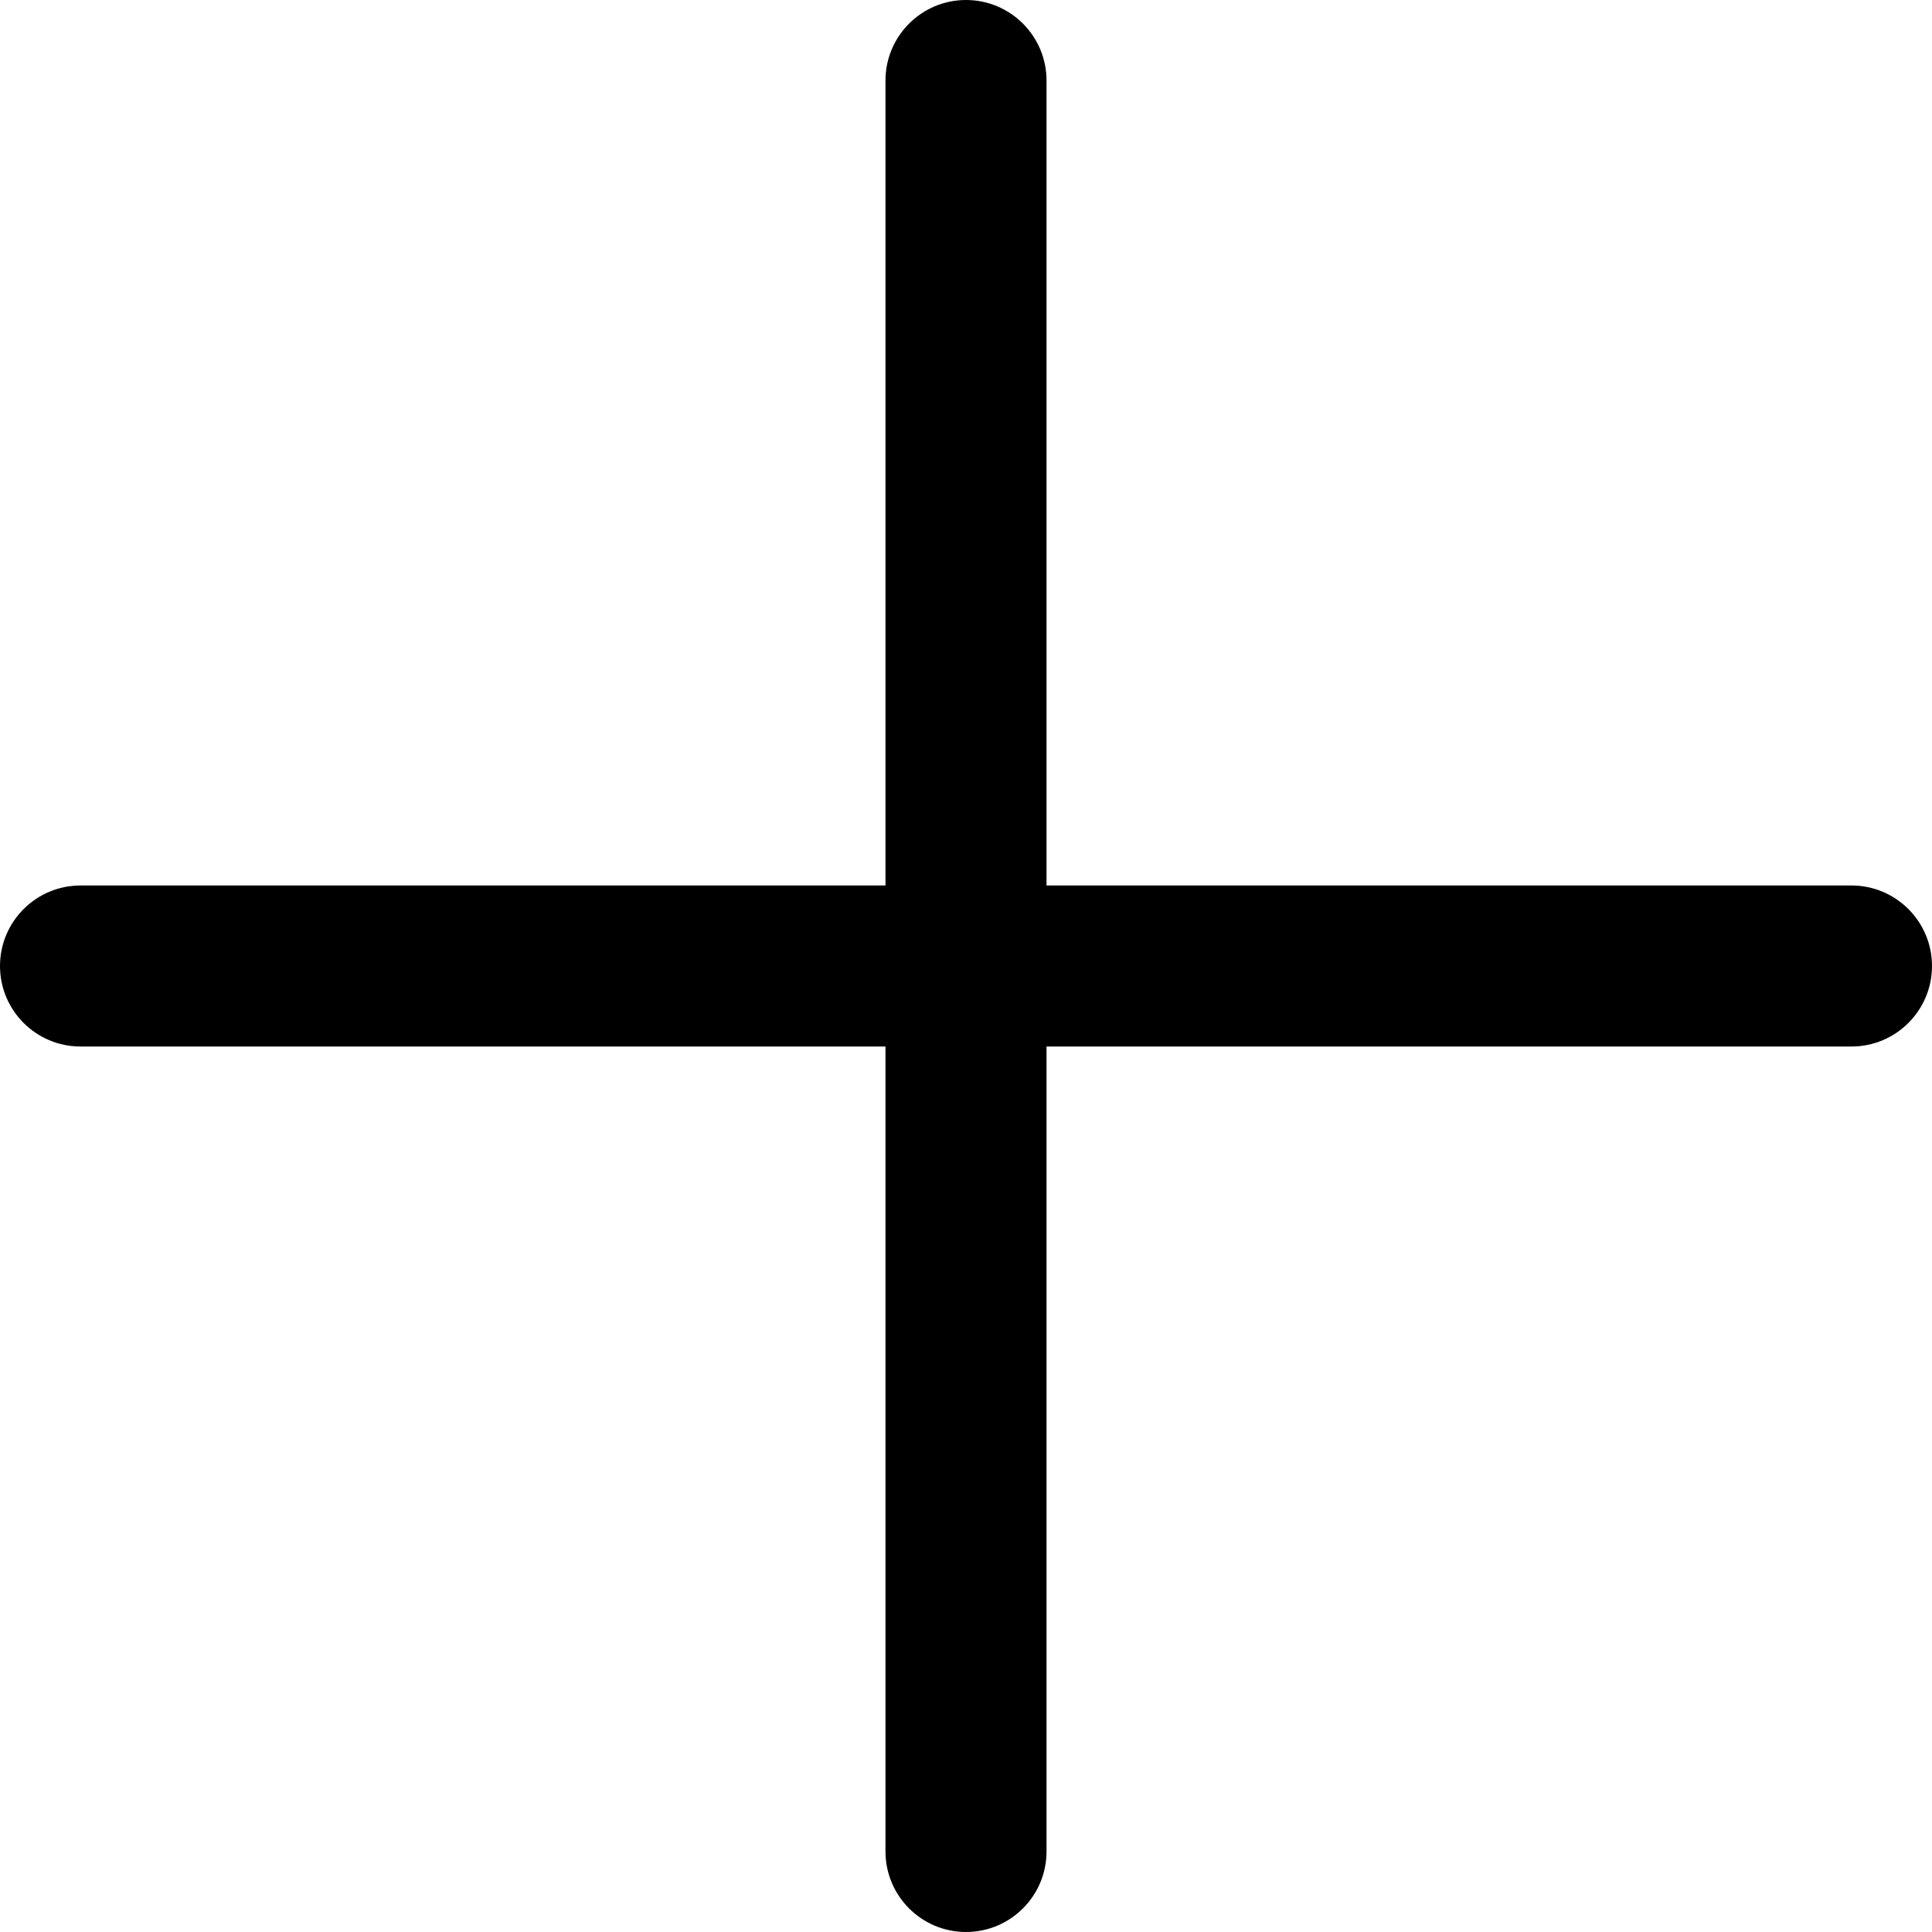
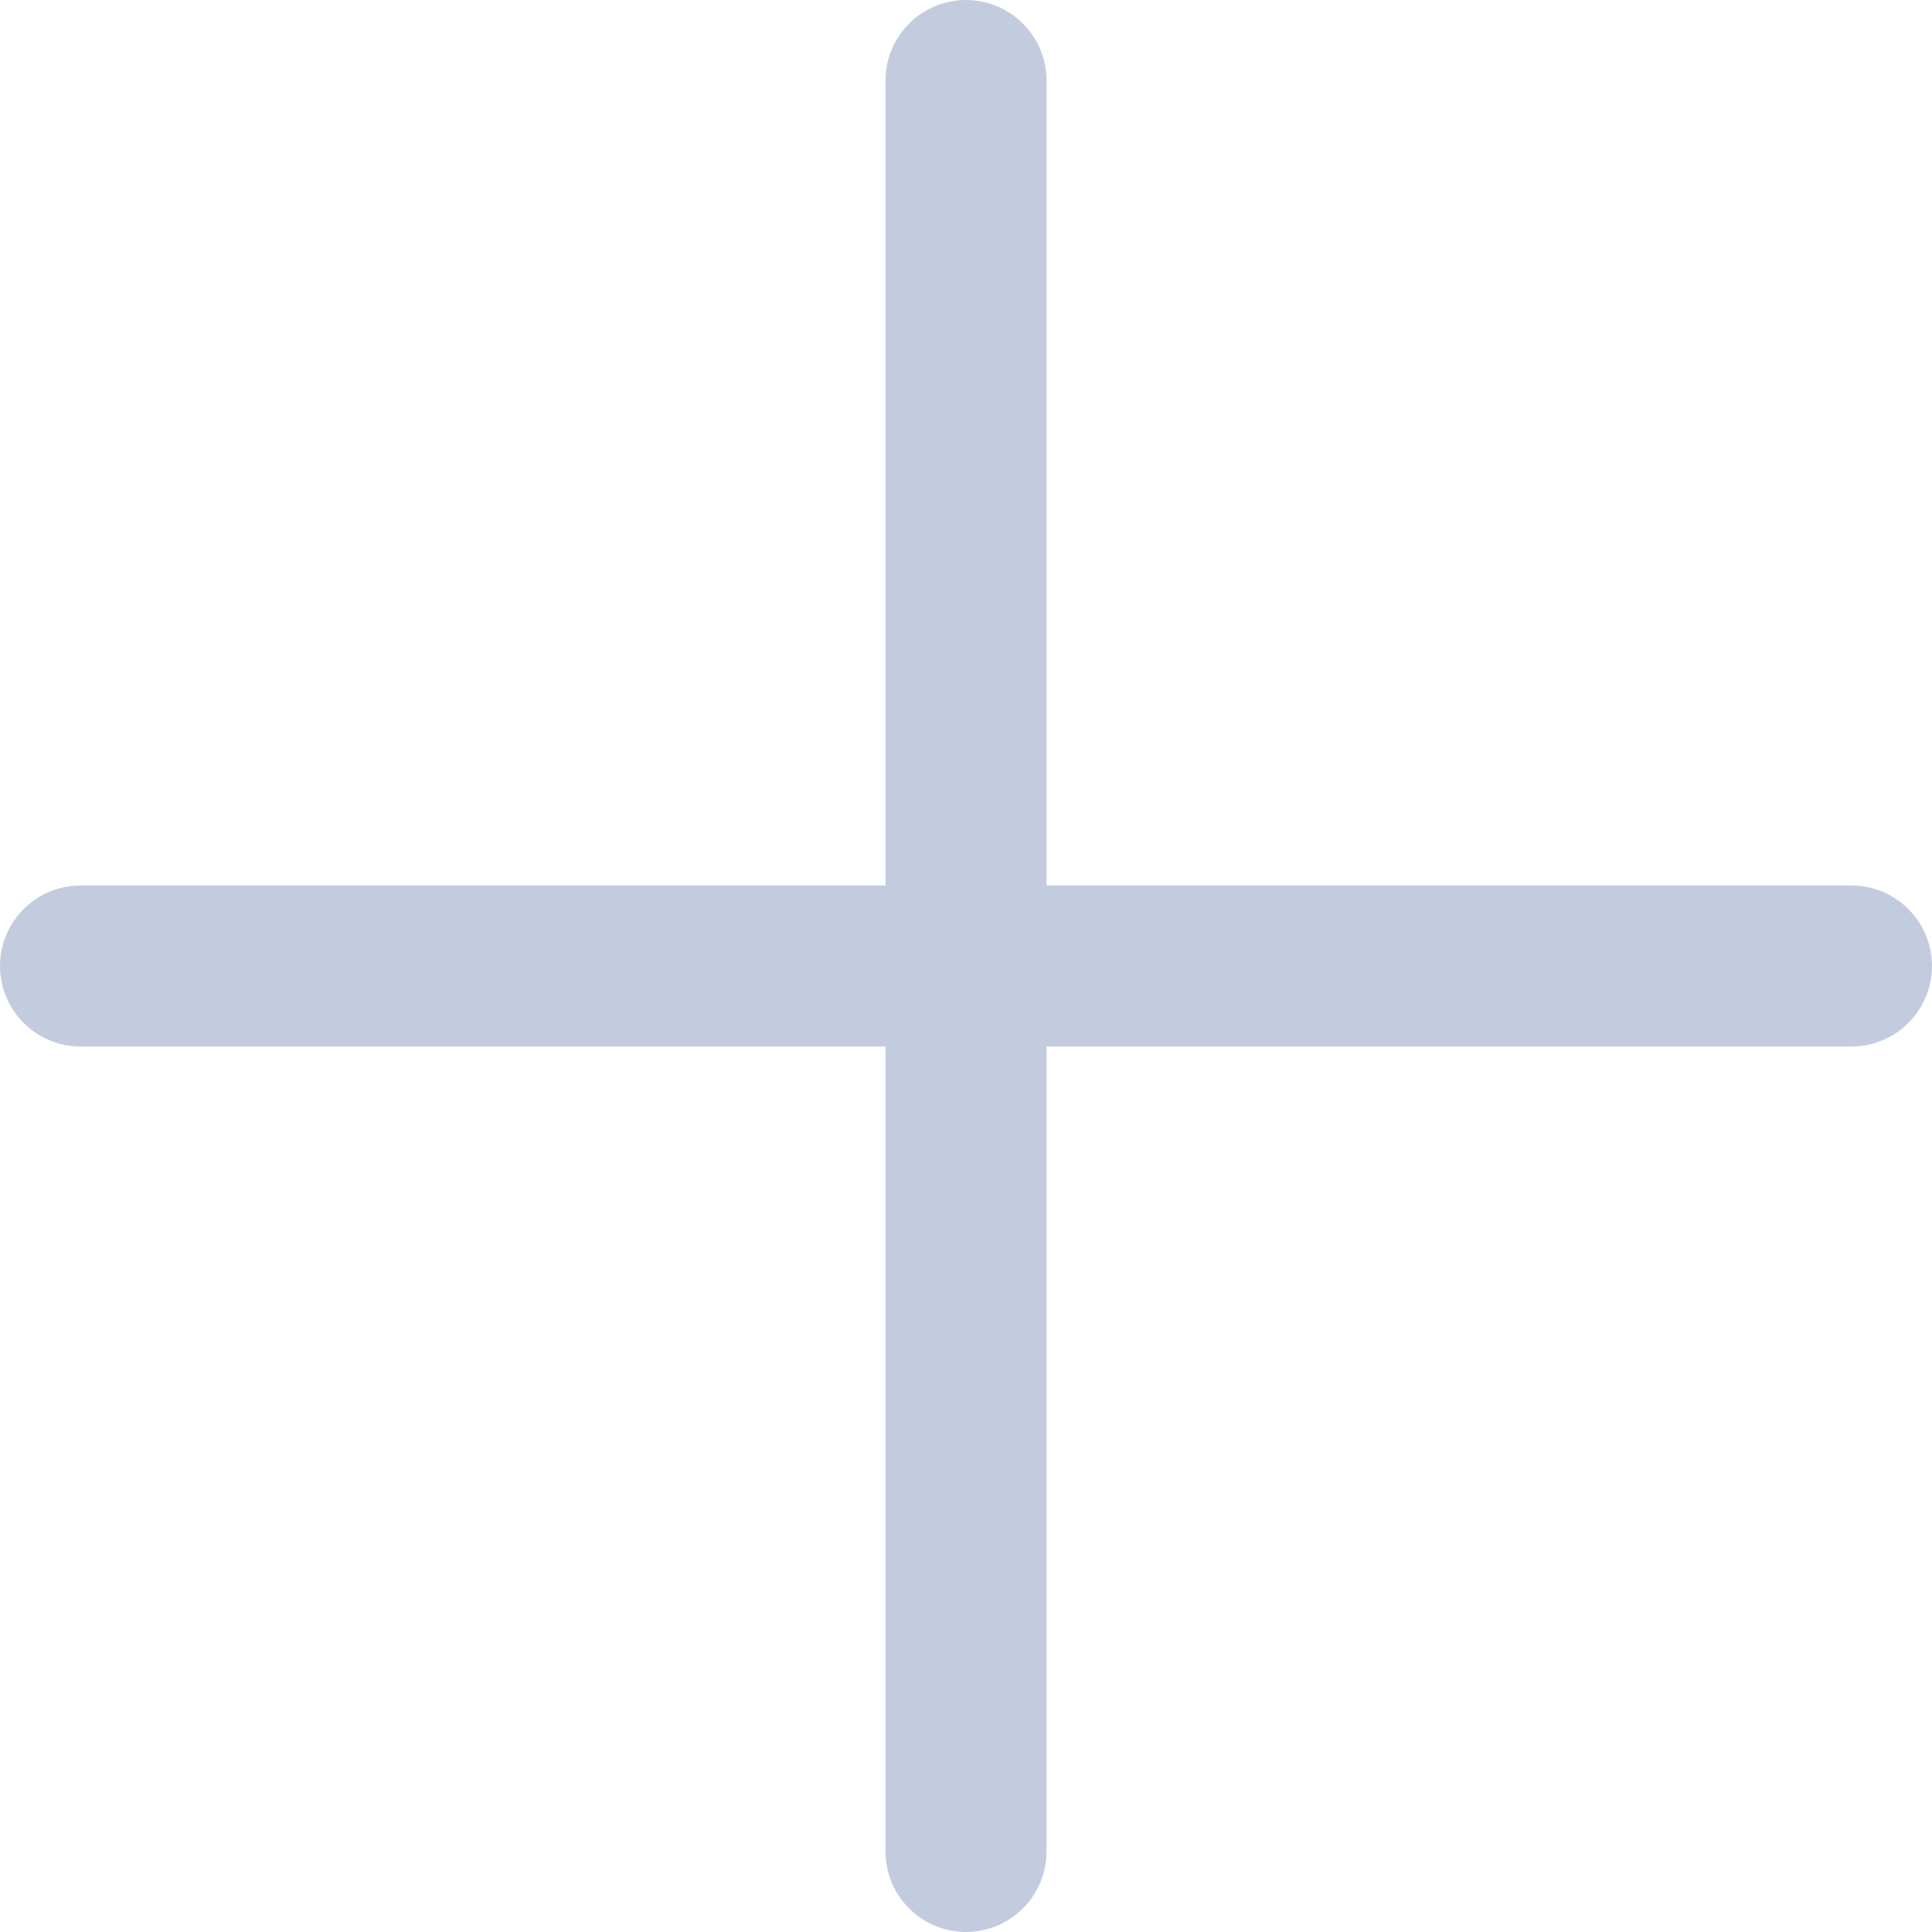
<svg xmlns="http://www.w3.org/2000/svg" id="Outline" viewBox="0 0 40 40">
-   <path d="M 38.333 18.333 L 21.667 18.333 L 21.667 1.667 C 21.667 0.747 20.92 0 20 0 L 20 0 C 19.08 0 18.333 0.747 18.333 1.667 L 18.333 18.333 L 1.667 18.333 C 0.747 18.333 0 19.08 0 20 L 0 20 C 0 20.92 0.747 21.667 1.667 21.667 L 18.333 21.667 L 18.333 38.333 C 18.333 39.253 19.08 40 20 40 L 20 40 C 20.92 40 21.667 39.253 21.667 38.333 L 21.667 21.667 L 38.333 21.667 C 39.253 21.667 40 20.92 40 20 L 40 20 C 40 19.08 39.253 18.333 38.333 18.333 Z" />
+   <path d="M 38.333 18.333 L 21.667 18.333 L 21.667 1.667 C 21.667 0.747 20.92 0 20 0 L 20 0 C 19.08 0 18.333 0.747 18.333 1.667 L 18.333 18.333 L 1.667 18.333 C 0.747 18.333 0 19.08 0 20 L 0 20 C 0 20.92 0.747 21.667 1.667 21.667 L 18.333 21.667 L 18.333 38.333 C 18.333 39.253 19.08 40 20 40 L 20 40 C 20.92 40 21.667 39.253 21.667 38.333 L 21.667 21.667 L 38.333 21.667 C 39.253 21.667 40 20.92 40 20 L 40 20 C 40 19.08 39.253 18.333 38.333 18.333 Z" style="fill: rgb(195, 204, 223);" />
</svg>
